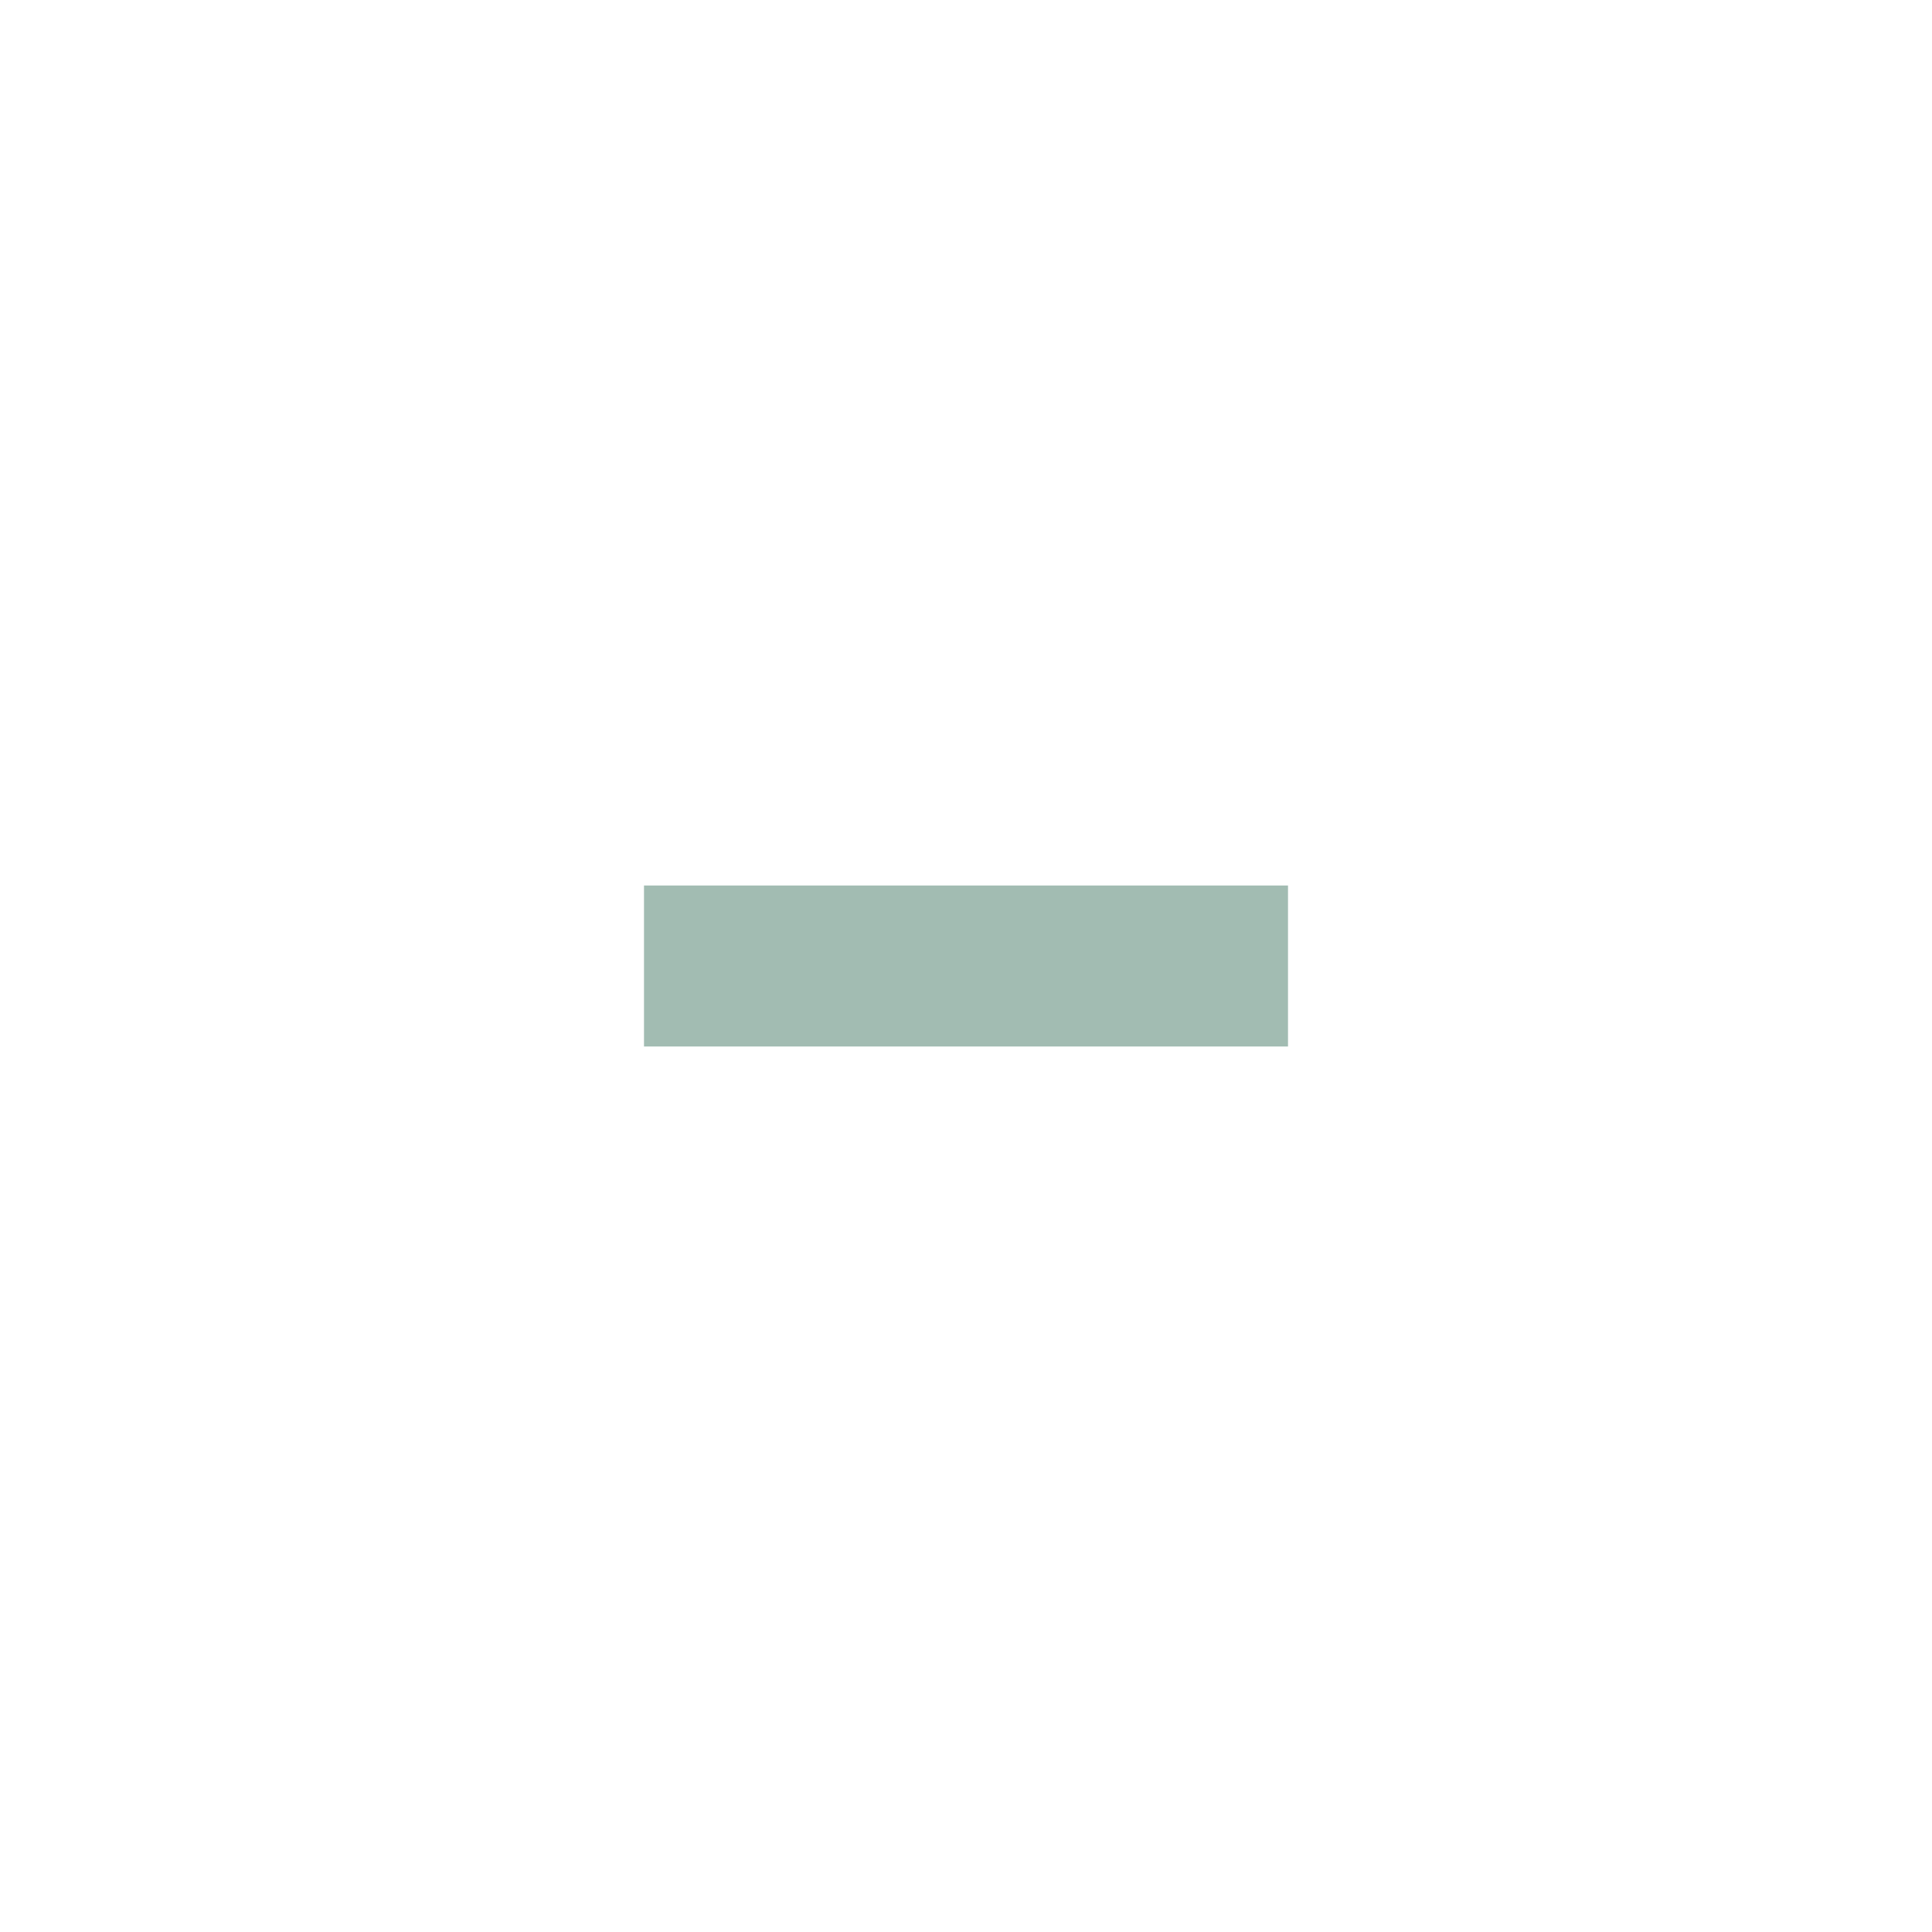
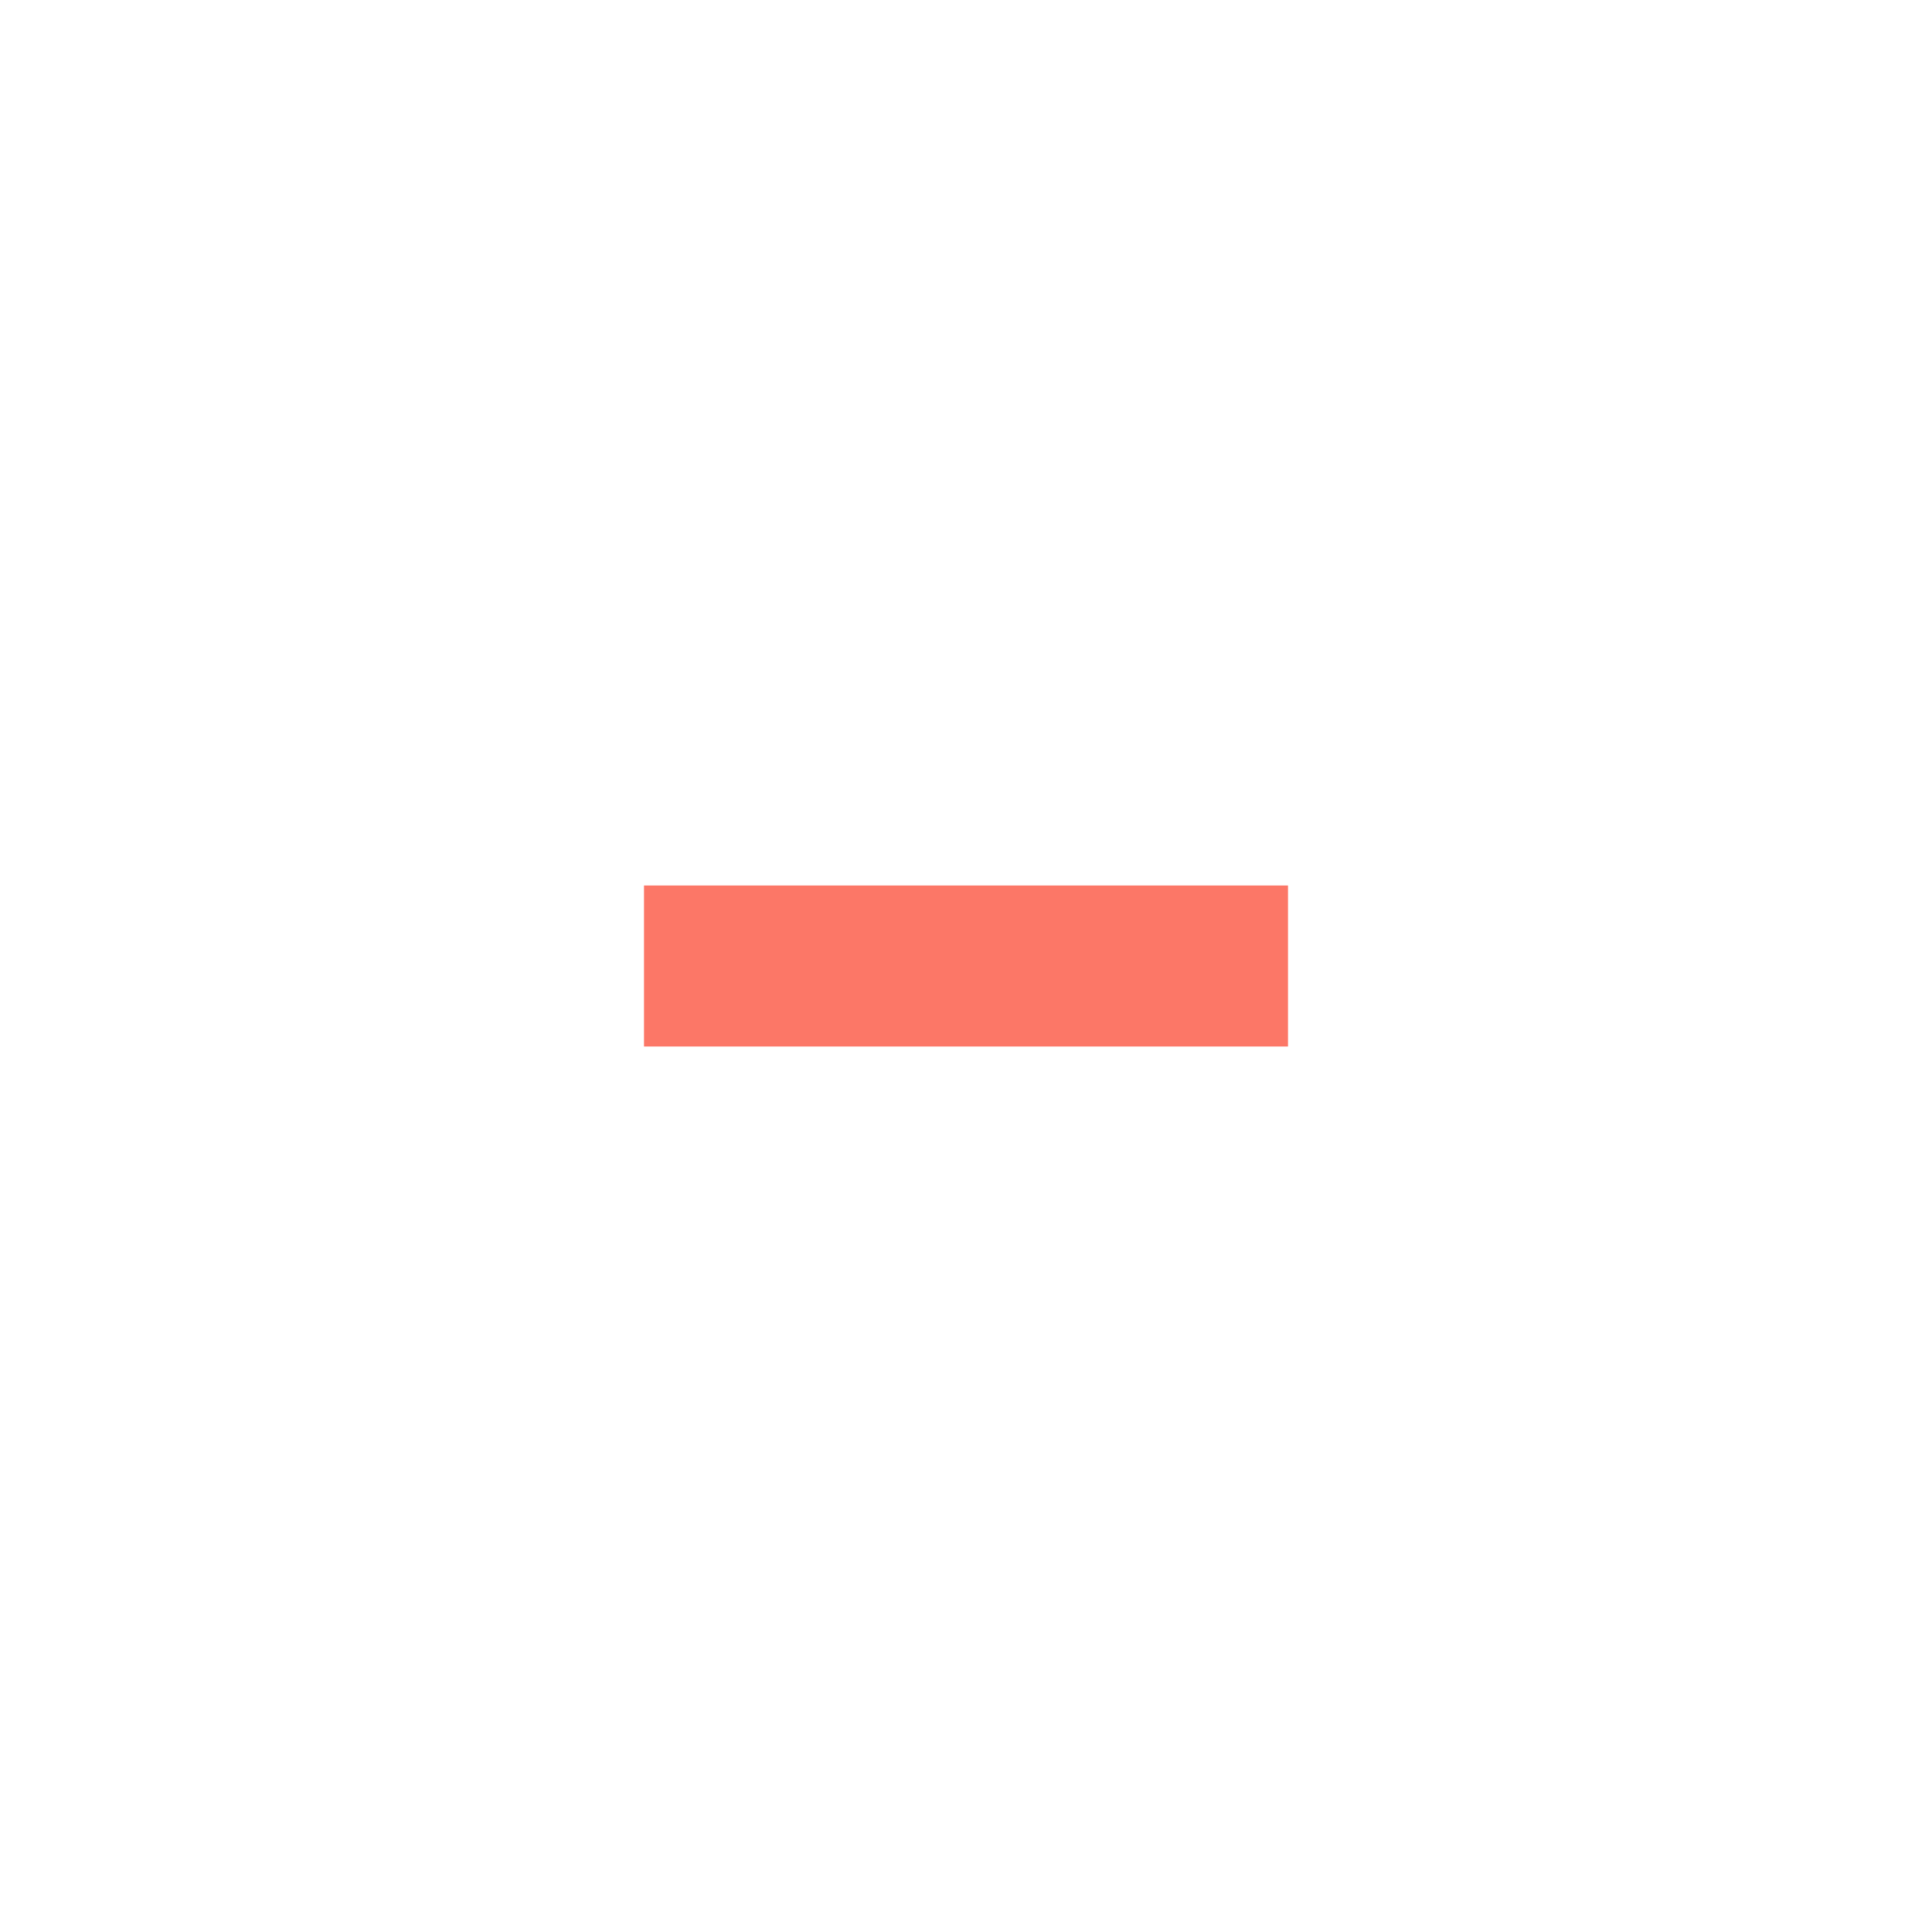
<svg xmlns="http://www.w3.org/2000/svg" version="1.1" x="0px" y="0px" width="24px" height="24px" viewBox="0 0 24 24" xml:space="preserve">
-   <rect x="8" y="11" fill="#83a598" opacity="0.75" width="8" height="2" />
+   <rect x="8" y="11" fill="#fb4934" opacity="0.75" width="8" height="2" />
</svg>
